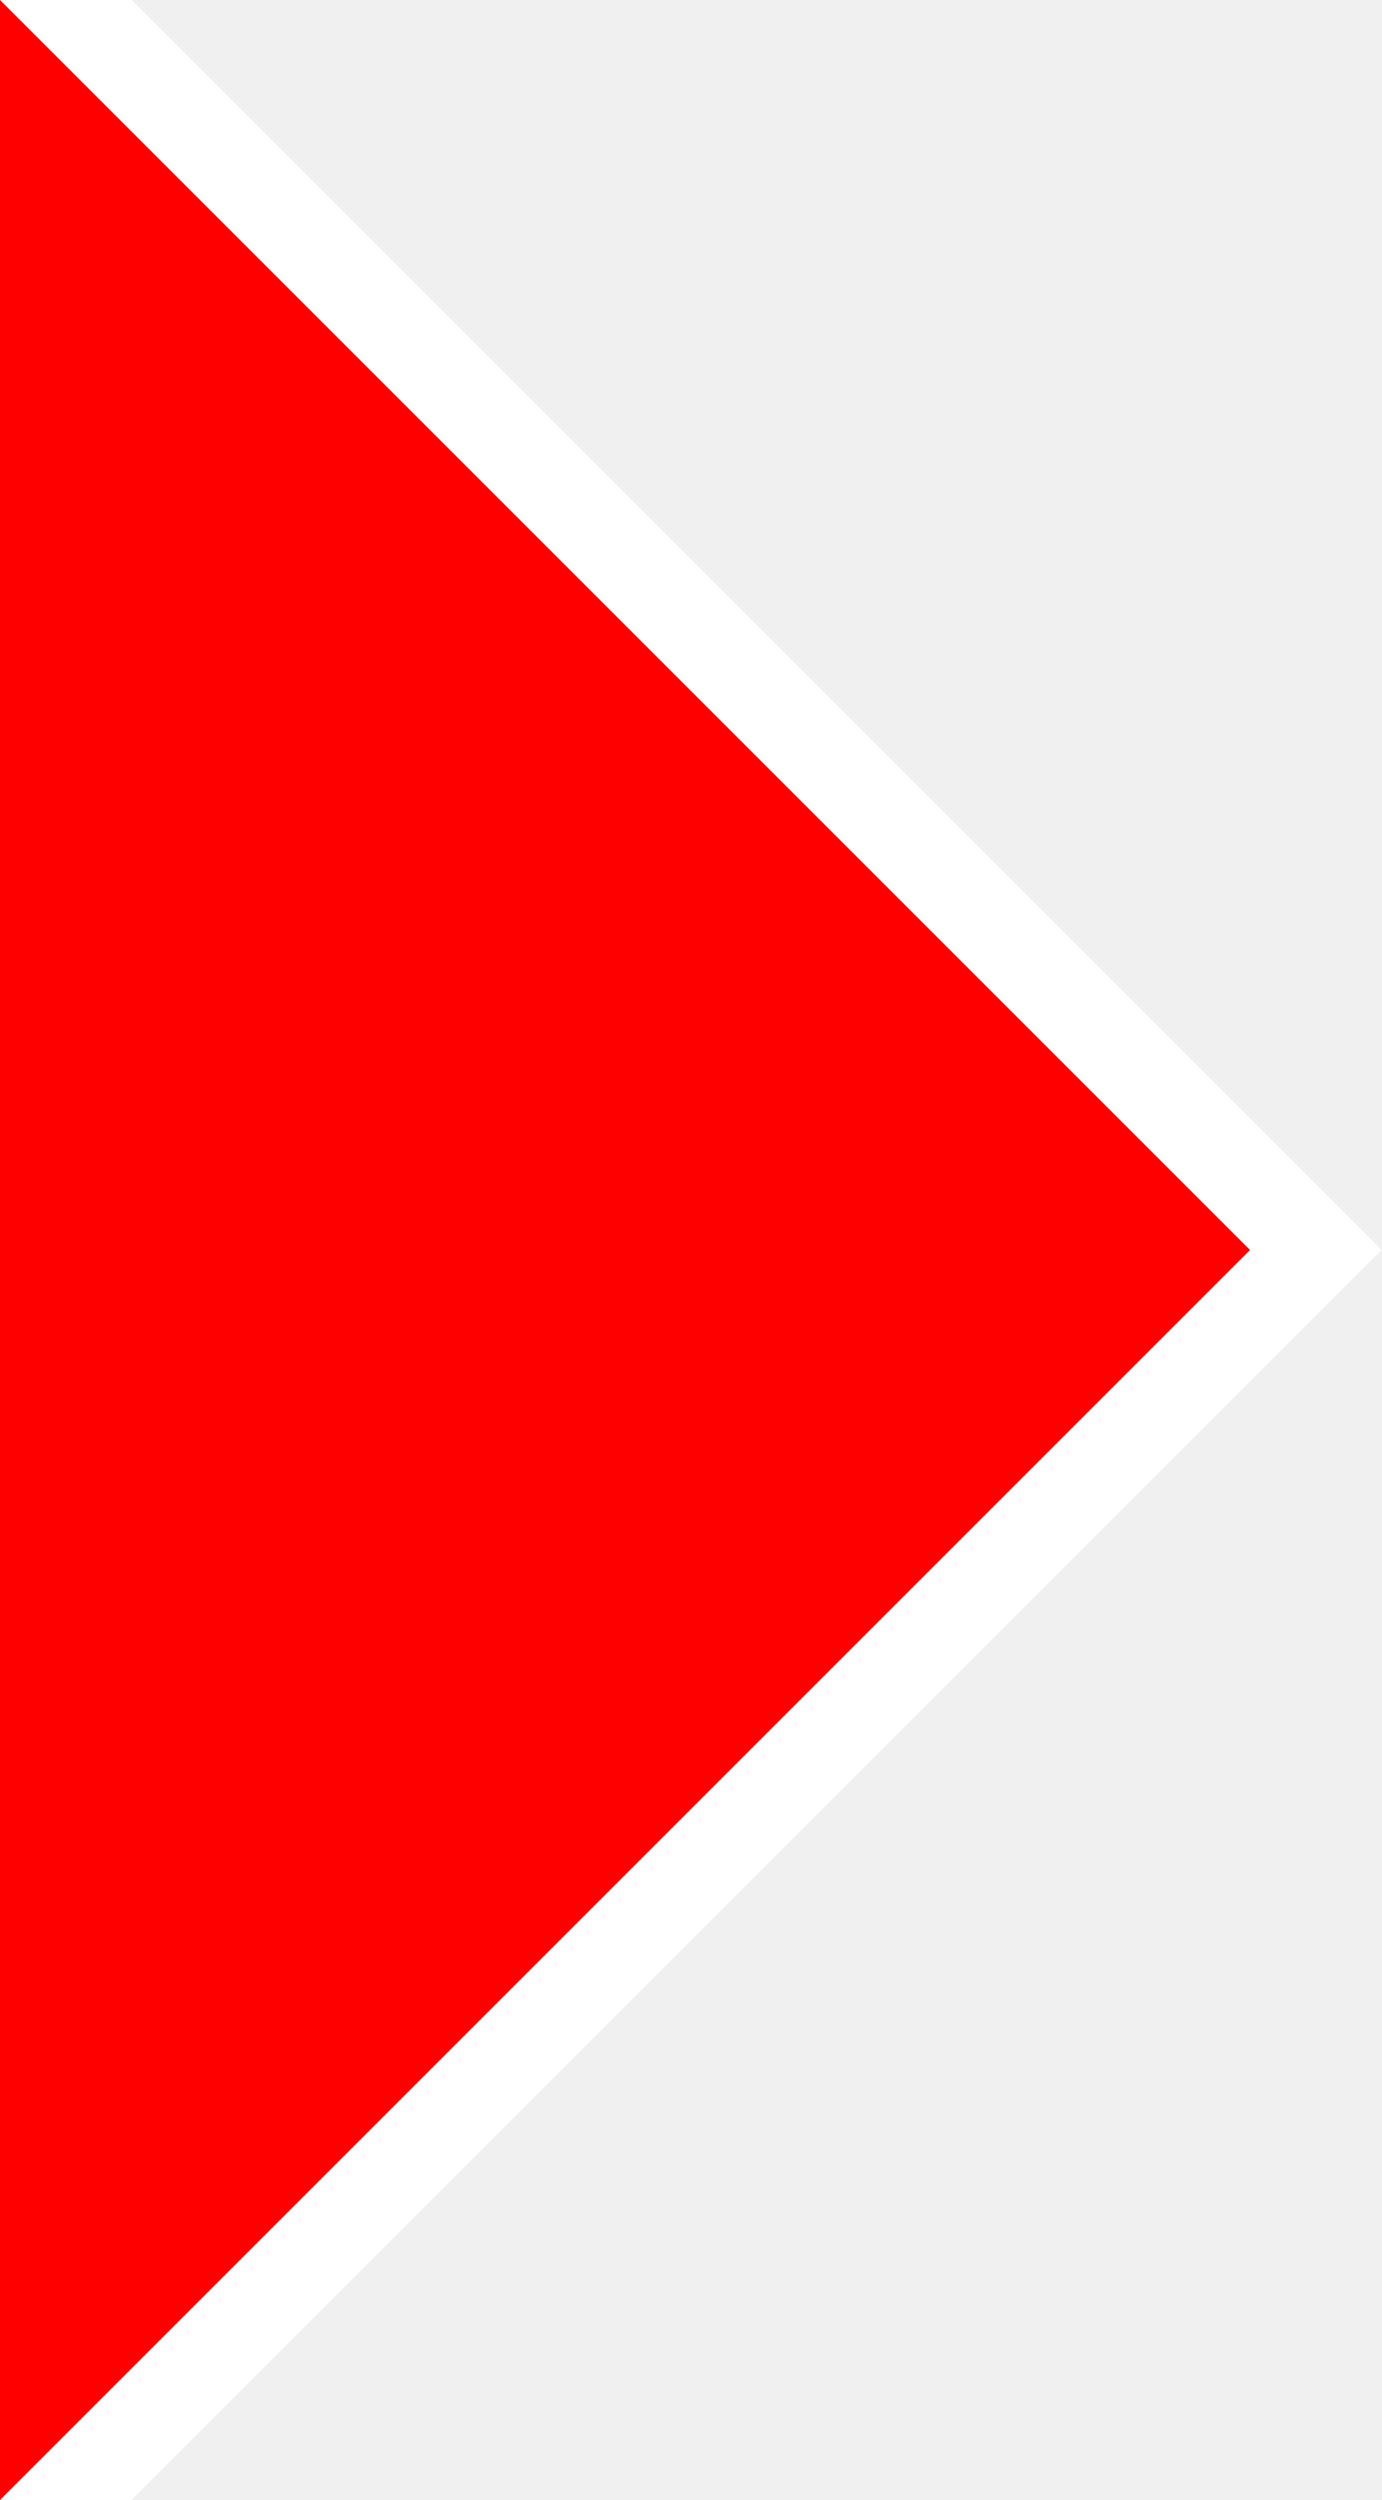
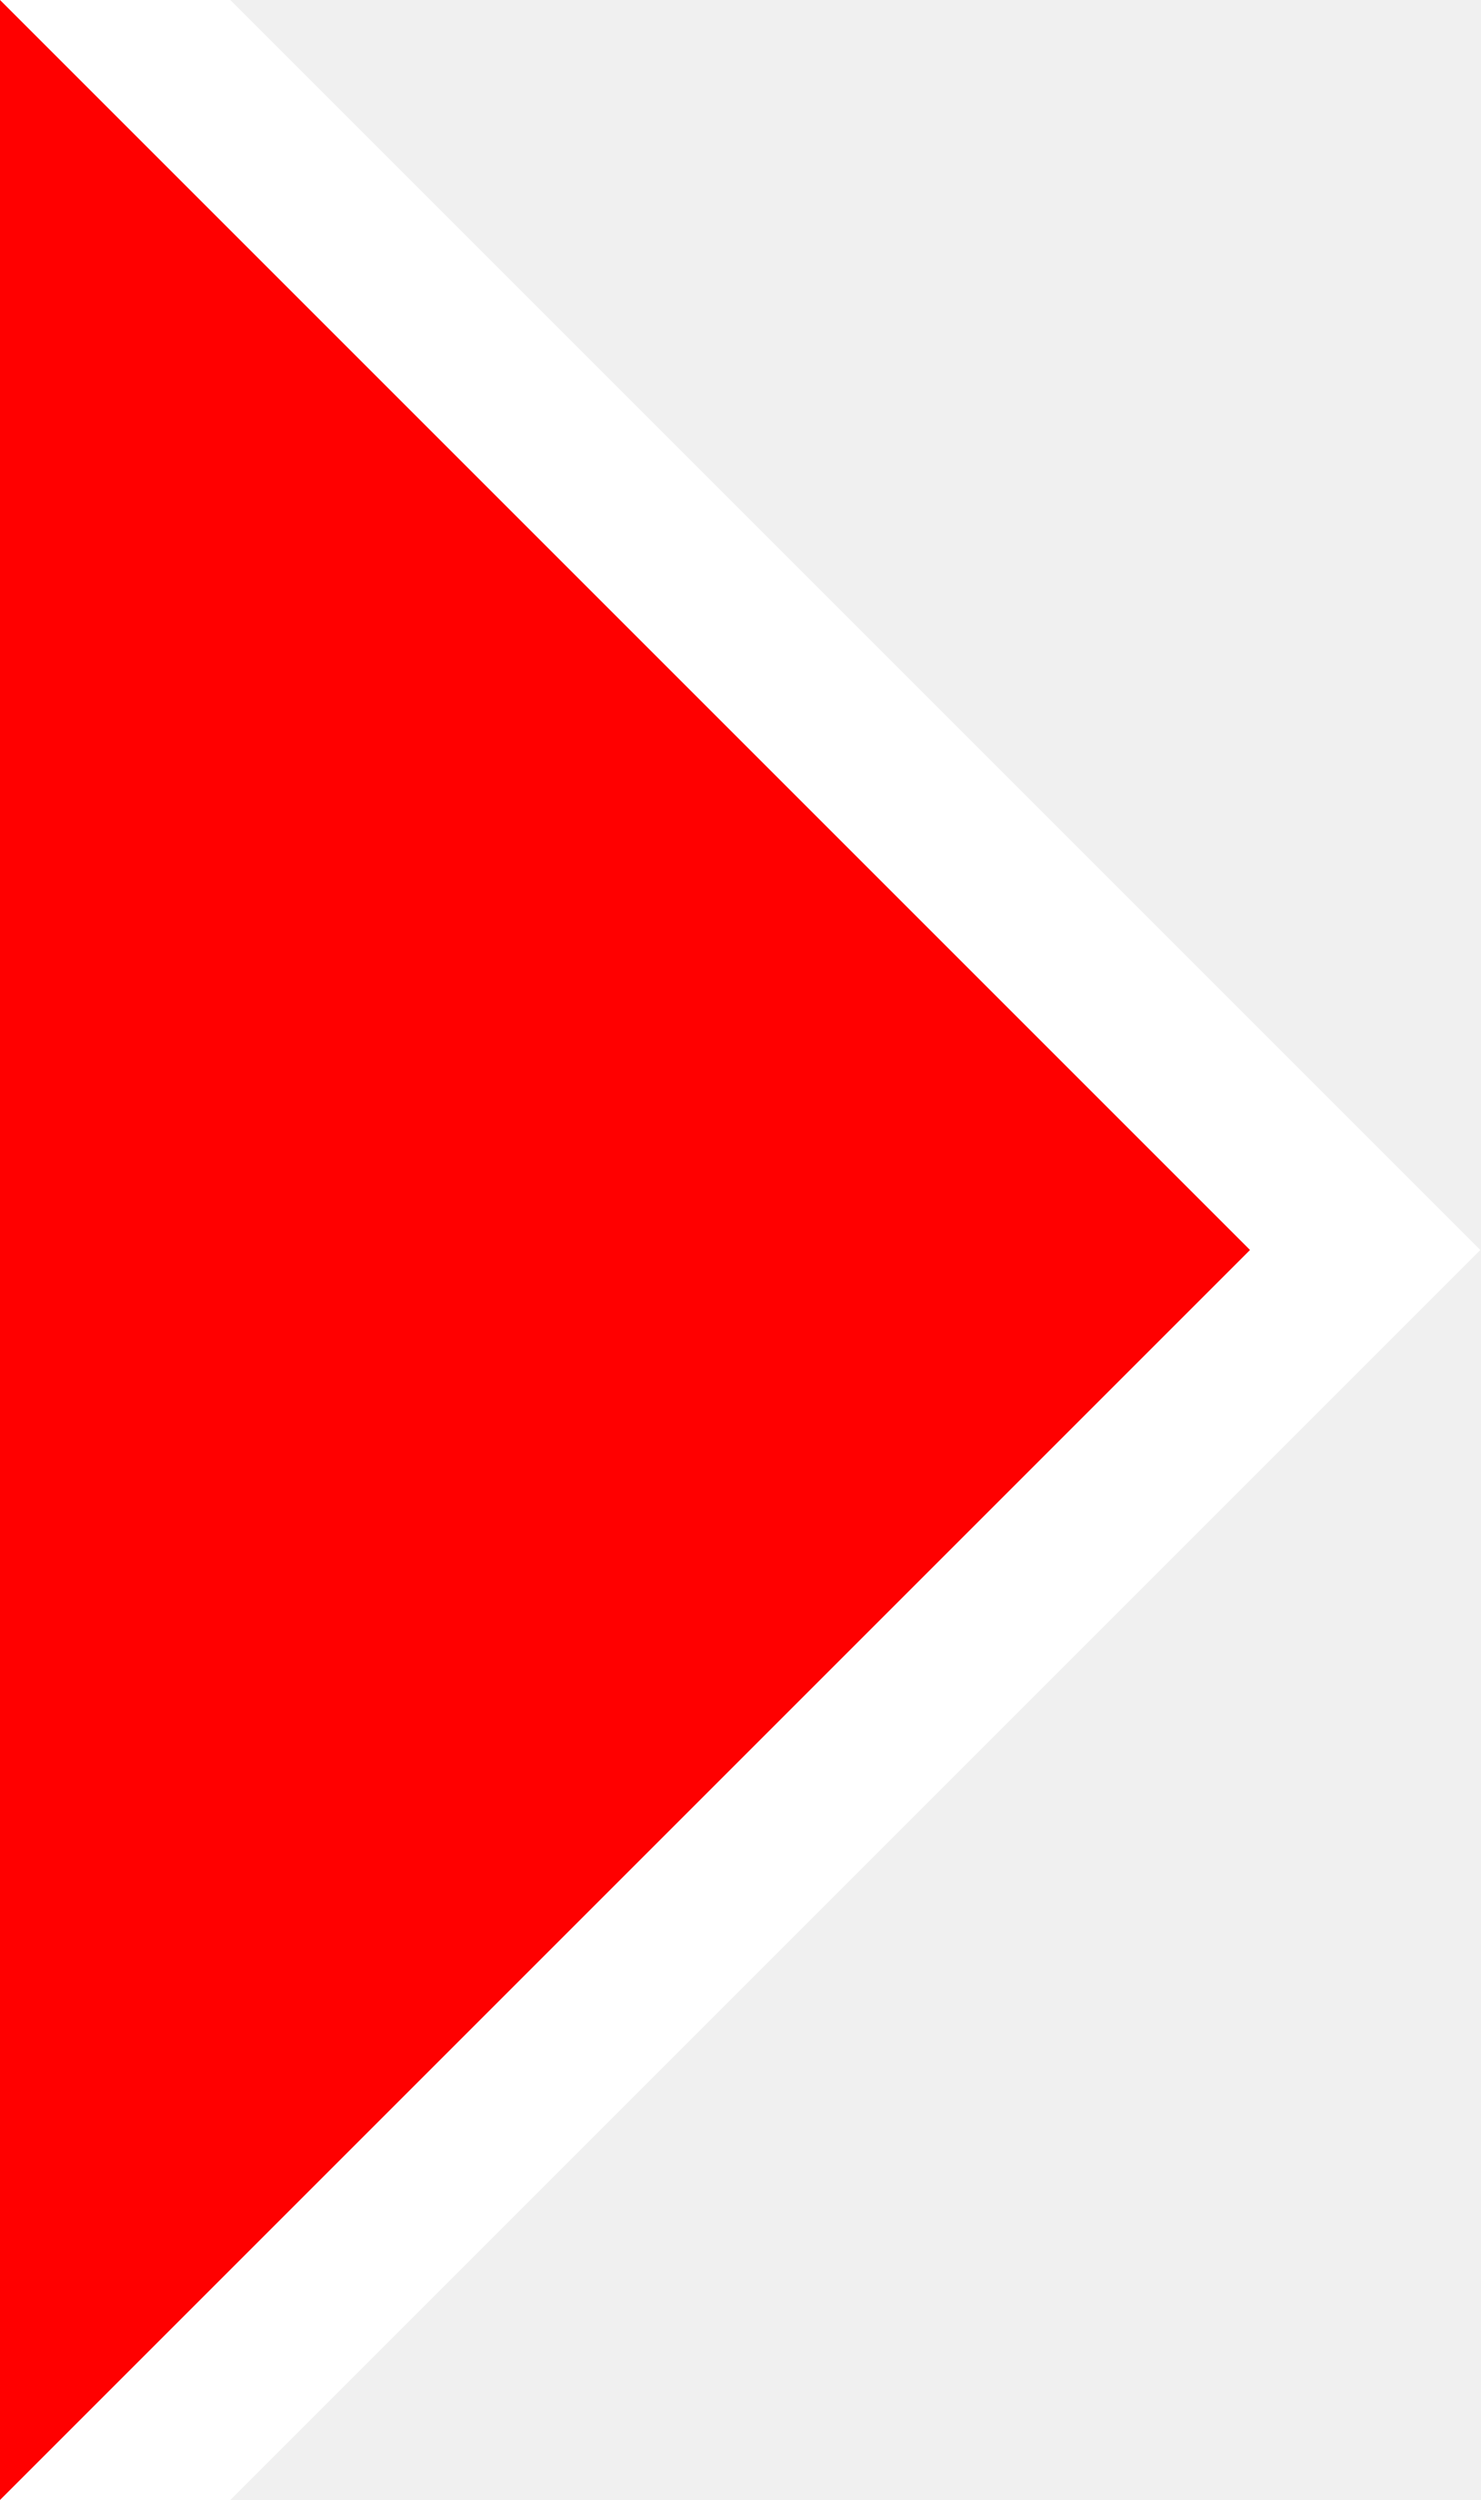
- <svg xmlns="http://www.w3.org/2000/svg" viewBox="0 0 42 76">
-   <defs>
-     <style>.cls-1{fill:#fff;}.cls-2{fill:red;}</style>
-   </defs>
-   <g id="Layer_2" data-name="Layer 2">
-     <g id="Layer_1-2" data-name="Layer 1">
-       <polygon class="cls-1" points="4 0 0 0 0 76 4 76 42 38 4 0" />
-       <polygon class="cls-2" points="0 76 0 0 38 38 0 76" />
+ <svg xmlns="http://www.w3.org/2000/svg" version="1.1" id="Layer_1" x="0px" y="0px" viewBox="0 0 45 76" style="enable-background:new 0 0 45 76;" xml:space="preserve">
+   <style type="text/css">
+ 	.st0{fill:#FFFFFF;}
+ 	.st1{fill:#FF0000;}
+ </style>
+   <g id="Layer_2_1_">
+     <g id="Layer_1-2">
+       <polygon class="st0" points="7,0 0,0 0,76 7,76 45,38   " />
+       <polygon class="st1" points="0,76 0,0 38,38   " />
    </g>
  </g>
</svg>
